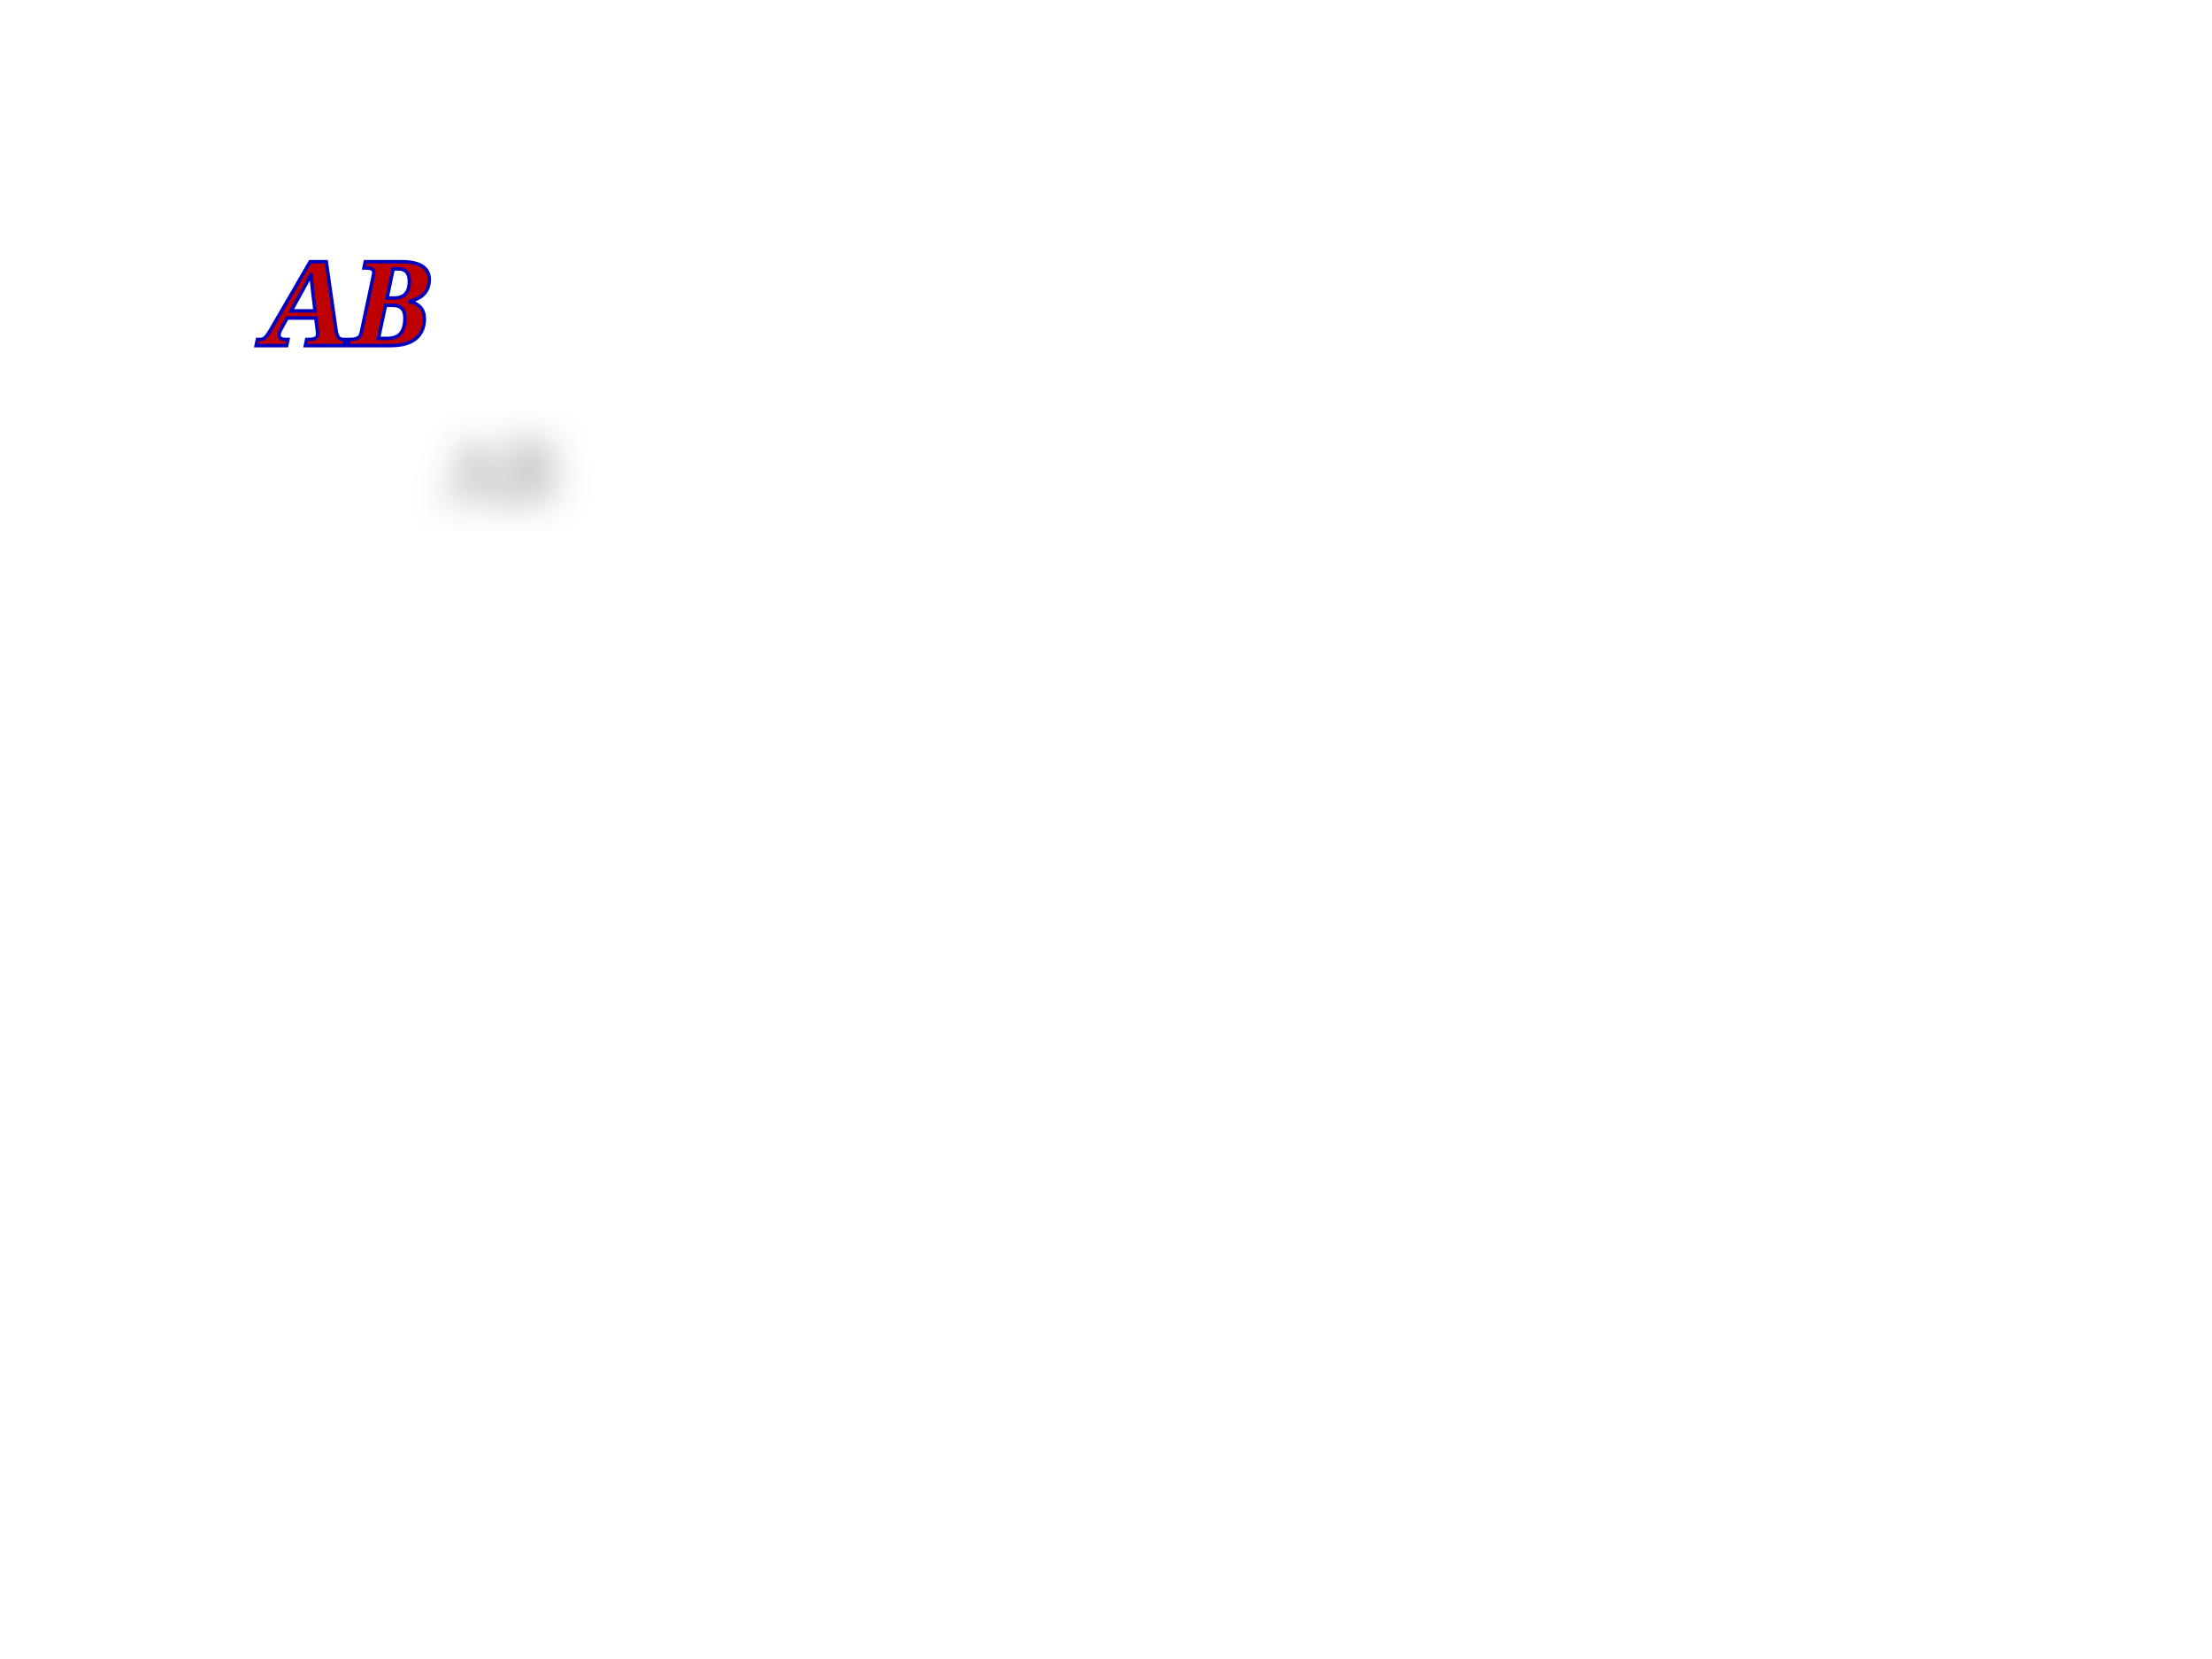
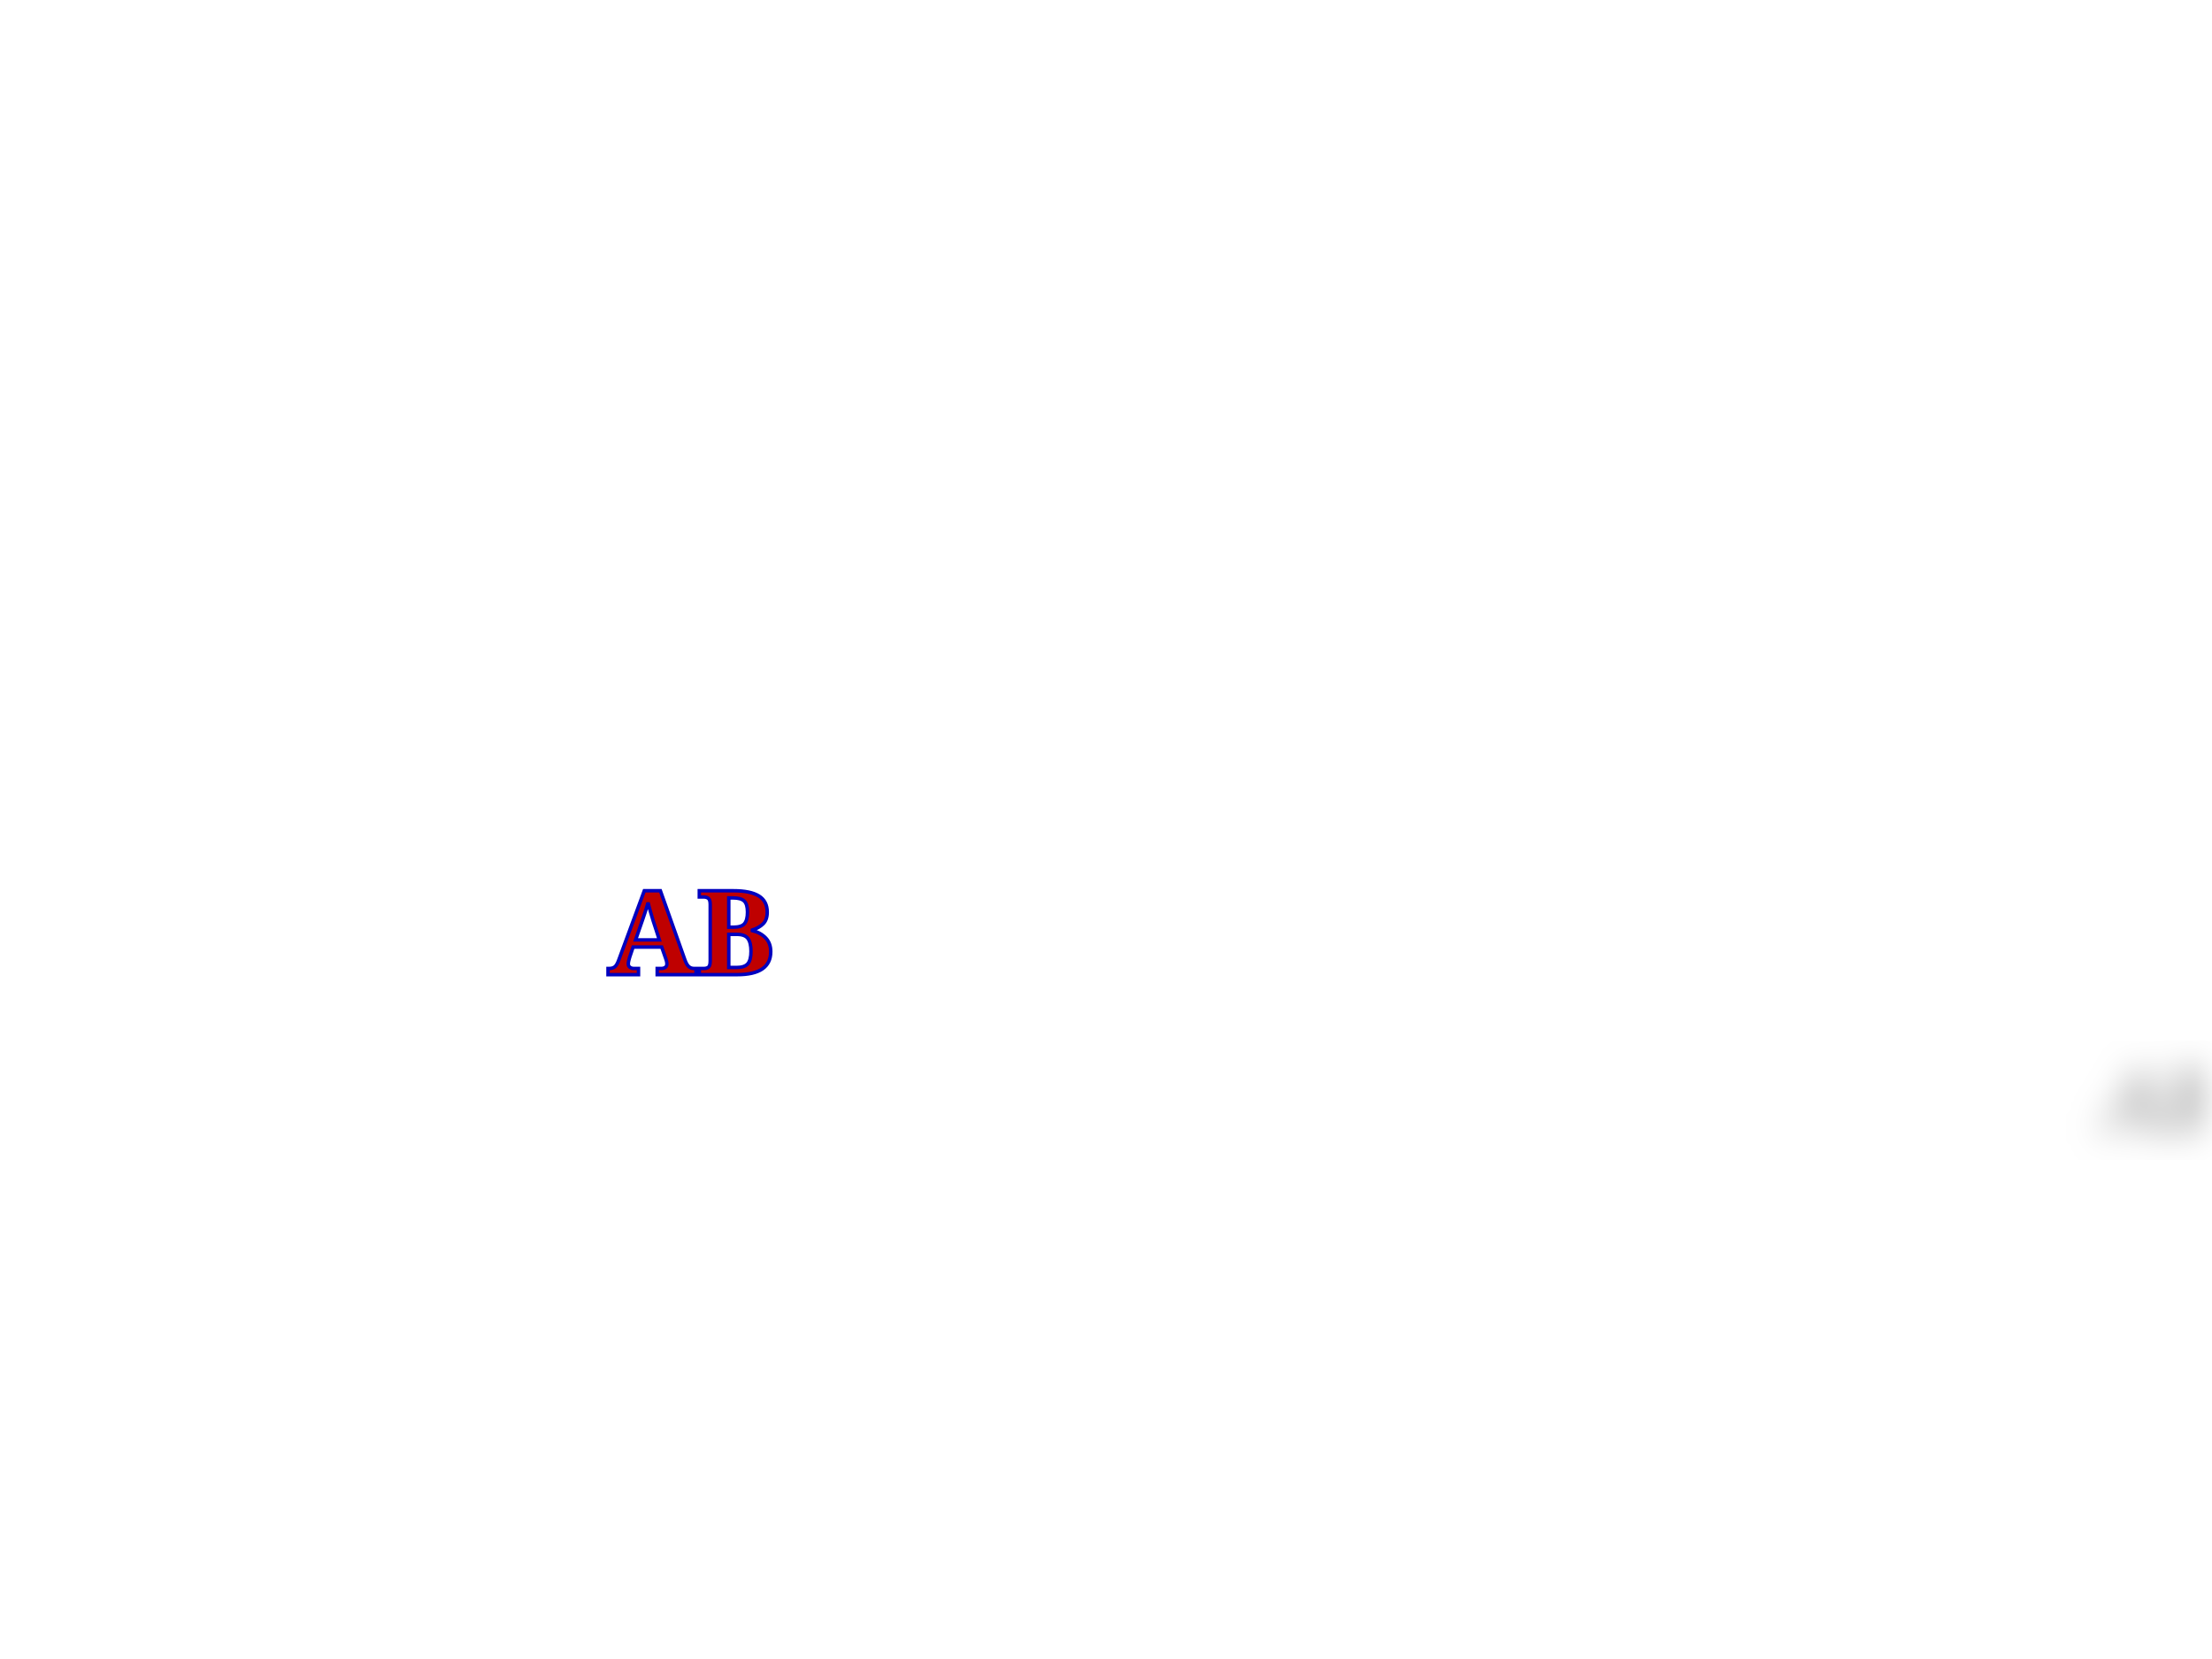
<svg xmlns="http://www.w3.org/2000/svg" width="640" height="480">
  <g class="layer">
-     <text fill="#bf0000" font-family="Serif" font-size="34" font-style="italic" font-weight="bold" id="svg_1" stroke="#0000bf" text-anchor="middle" transform="matrix(1 0 0 1 0 0)" x="100" xml:space="preserve" y="100">AB</text>
-     <text fill="#000000" filter="url(#svg_2_blur)" font-family="Serif" font-size="24" id="svg_2" opacity="0.5" stroke="#000000" stroke-width="0" text-anchor="middle" x="145" xml:space="preserve" y="145">AB</text>
+     <text fill="#bf0000" font-family="Serif" font-size="34" font-weight="bold" id="svg_1" stroke="#0000bf" text-anchor="middle" transform="matrix(1 0 0 1 0 0)" x="200" xml:space="preserve" y="282">AB</text>
+     <text fill="#000000" filter="url(#svg_2_blur)" font-family="Serif" font-size="24" font-style="italic" id="svg_2" opacity="0.5" stroke="#000000" stroke-width="0" text-anchor="middle" x="625.34" xml:space="preserve" y="327">AB</text>
  </g>
  <defs>
    <filter height="200%" id="svg_2_blur" width="200%" x="-50%" y="-50%">
      <feGaussianBlur in="SourceGraphic" stdDeviation="5" />
    </filter>
  </defs>
</svg>
